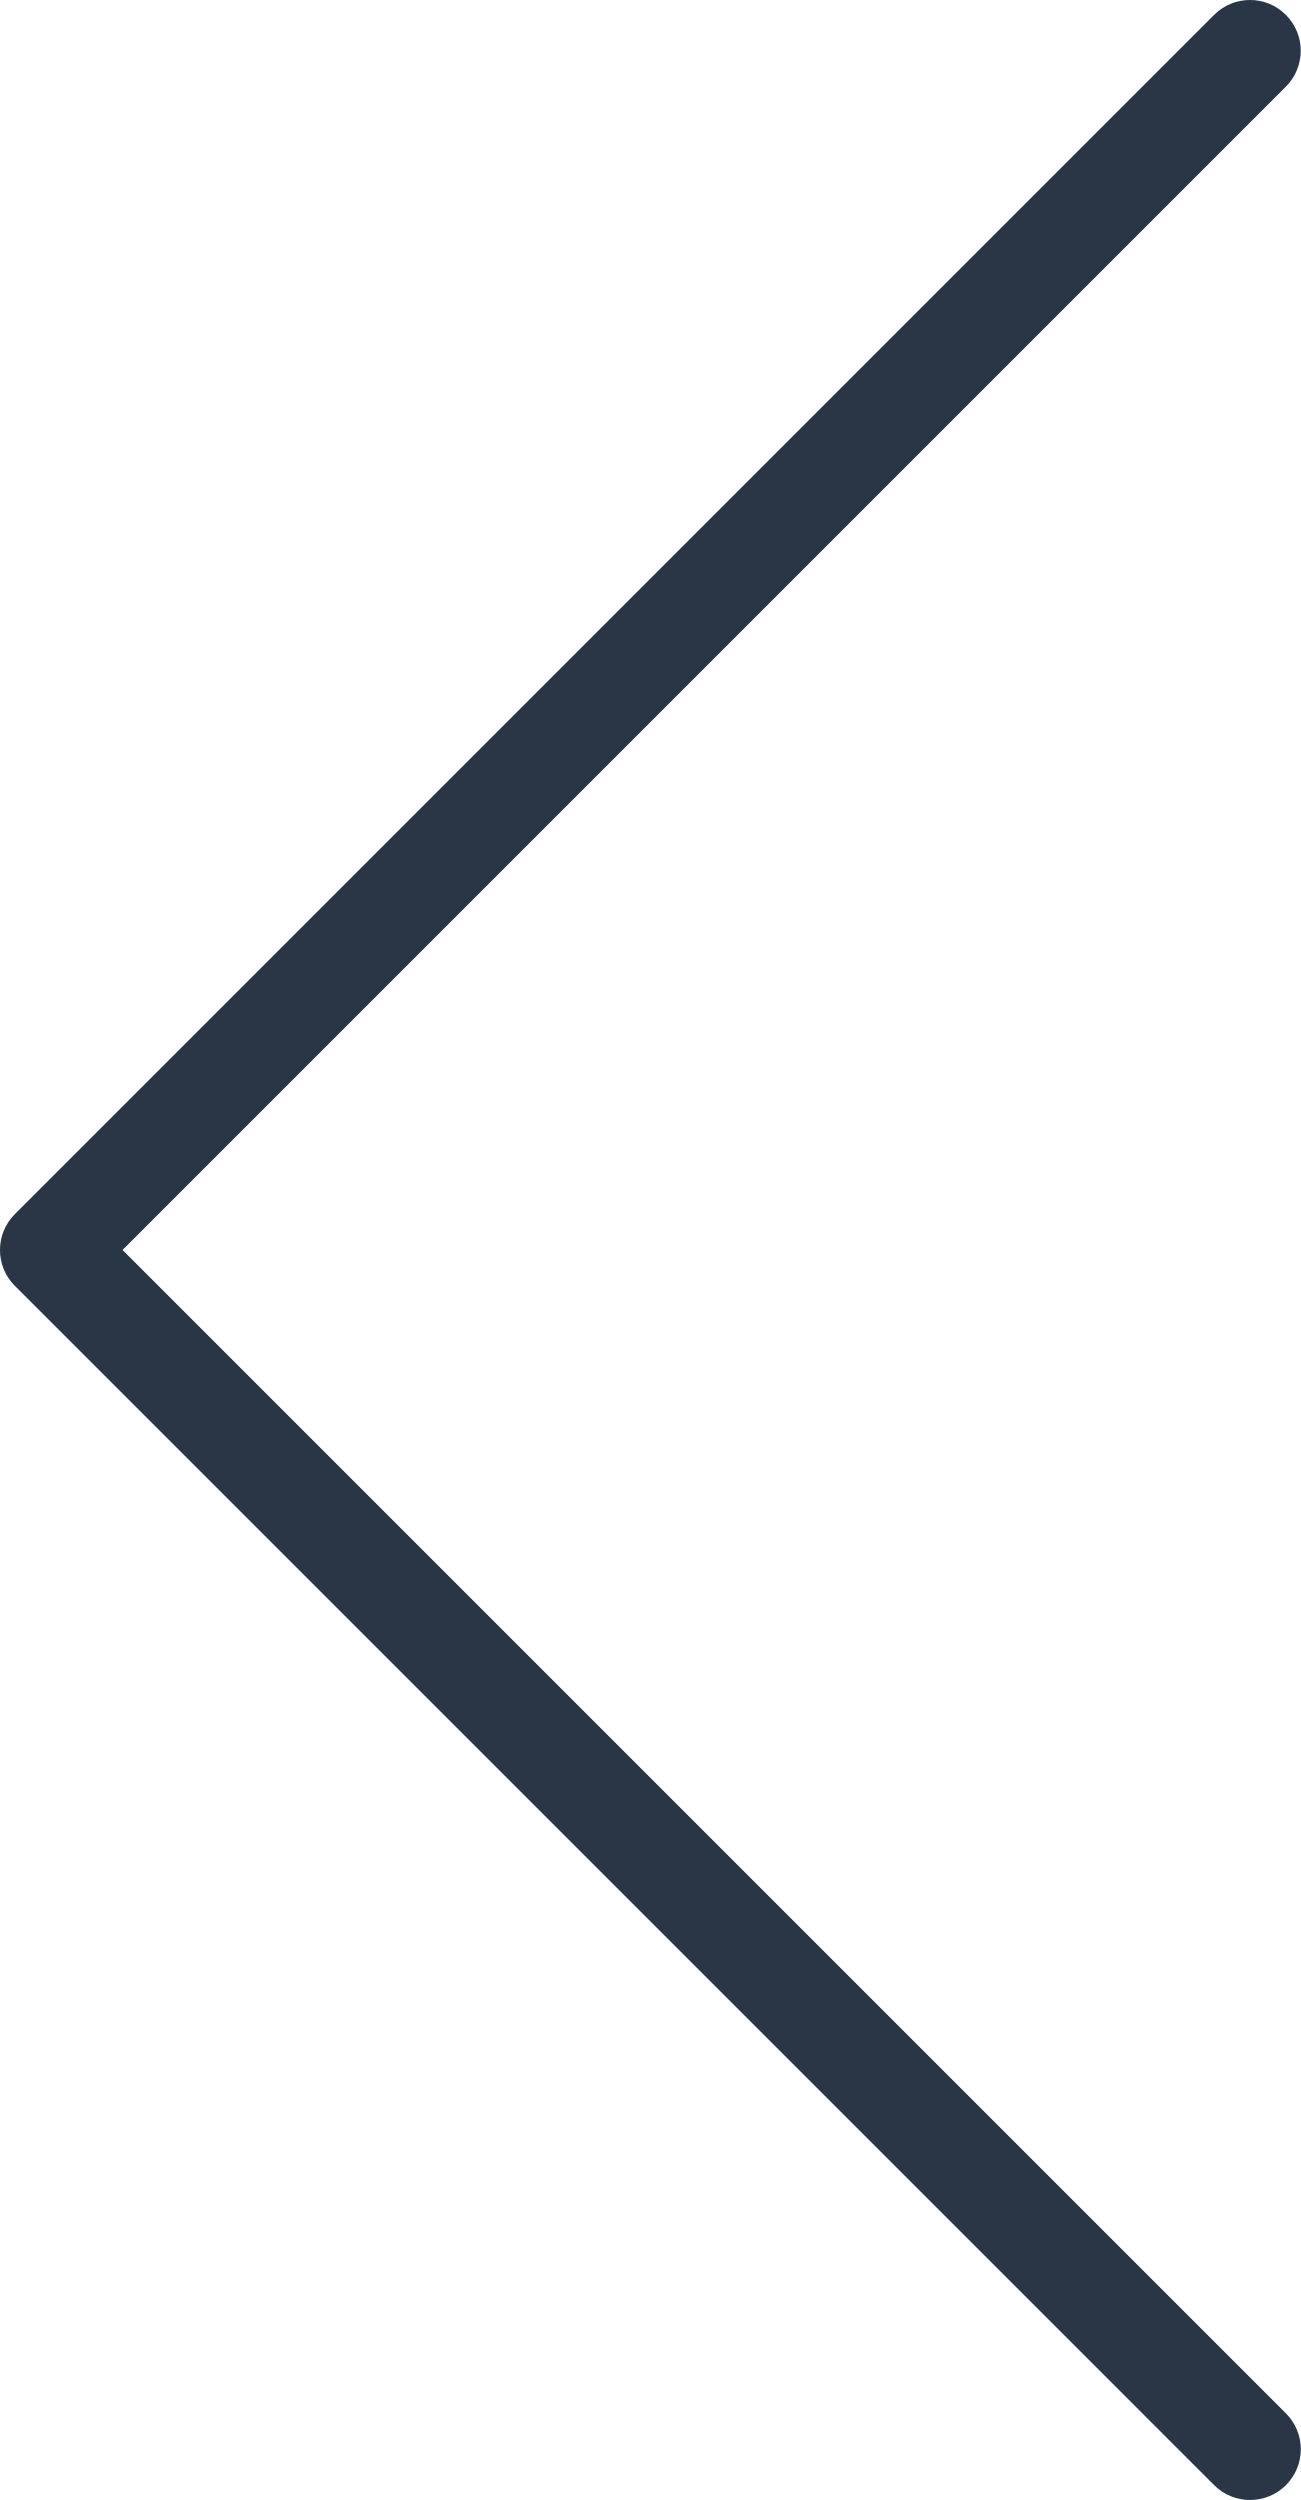
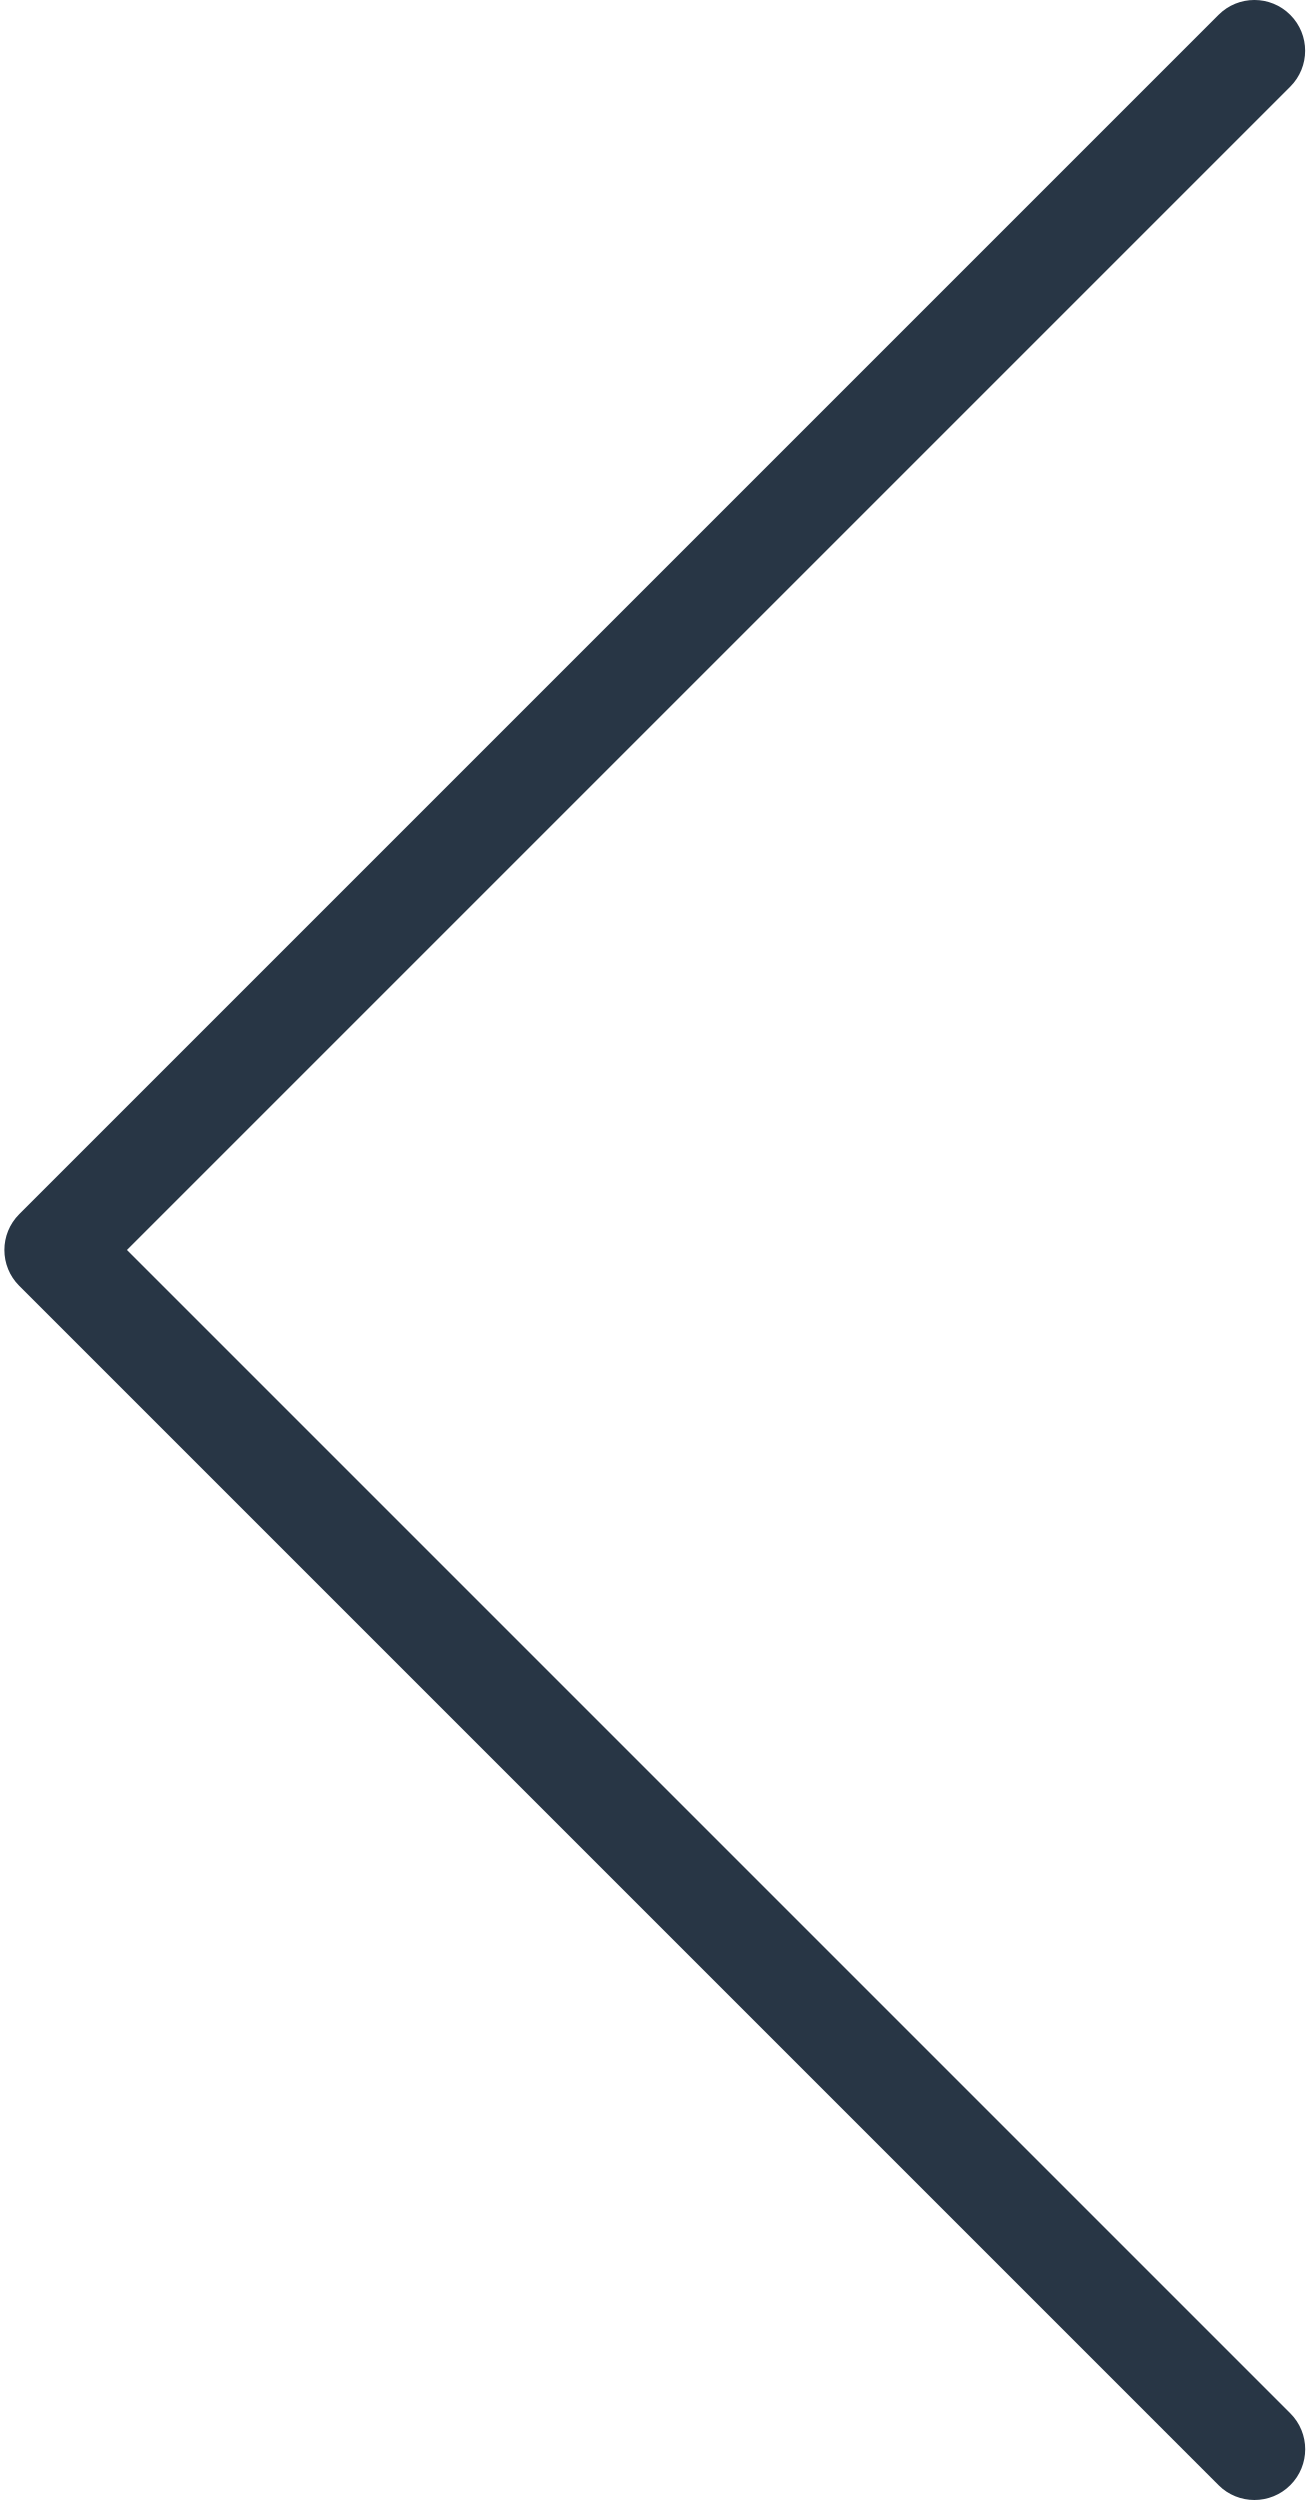
- <svg xmlns="http://www.w3.org/2000/svg" fill="#283645" version="1.1" id="Layer_1" x="0px" y="0px" width="21.706" height="41.719" viewBox="0 0 21.706 41.719" enable-background="new 0 0 21.706 41.719" xml:space="preserve">
+ <svg xmlns="http://www.w3.org/2000/svg" fill="#283645" version="1.1" id="Layer_1" x="0px" y="0px" width="22" height="42" viewBox="0 0 21.706 41.719" enable-background="new 0 0 21.706 41.719" xml:space="preserve">
  <path d="M2.045,20.859L21.458,1.446c0.331-0.331,0.331-0.867,0-1.198c-0.33-0.331-0.867-0.331-1.197,0L0.248,20.261 c-0.331,0.33-0.331,0.867,0,1.197l20.013,20.013c0.164,0.165,0.382,0.248,0.599,0.248s0.434-0.083,0.599-0.248 c0.331-0.331,0.331-0.867,0-1.198L2.045,20.859z" />
</svg>
